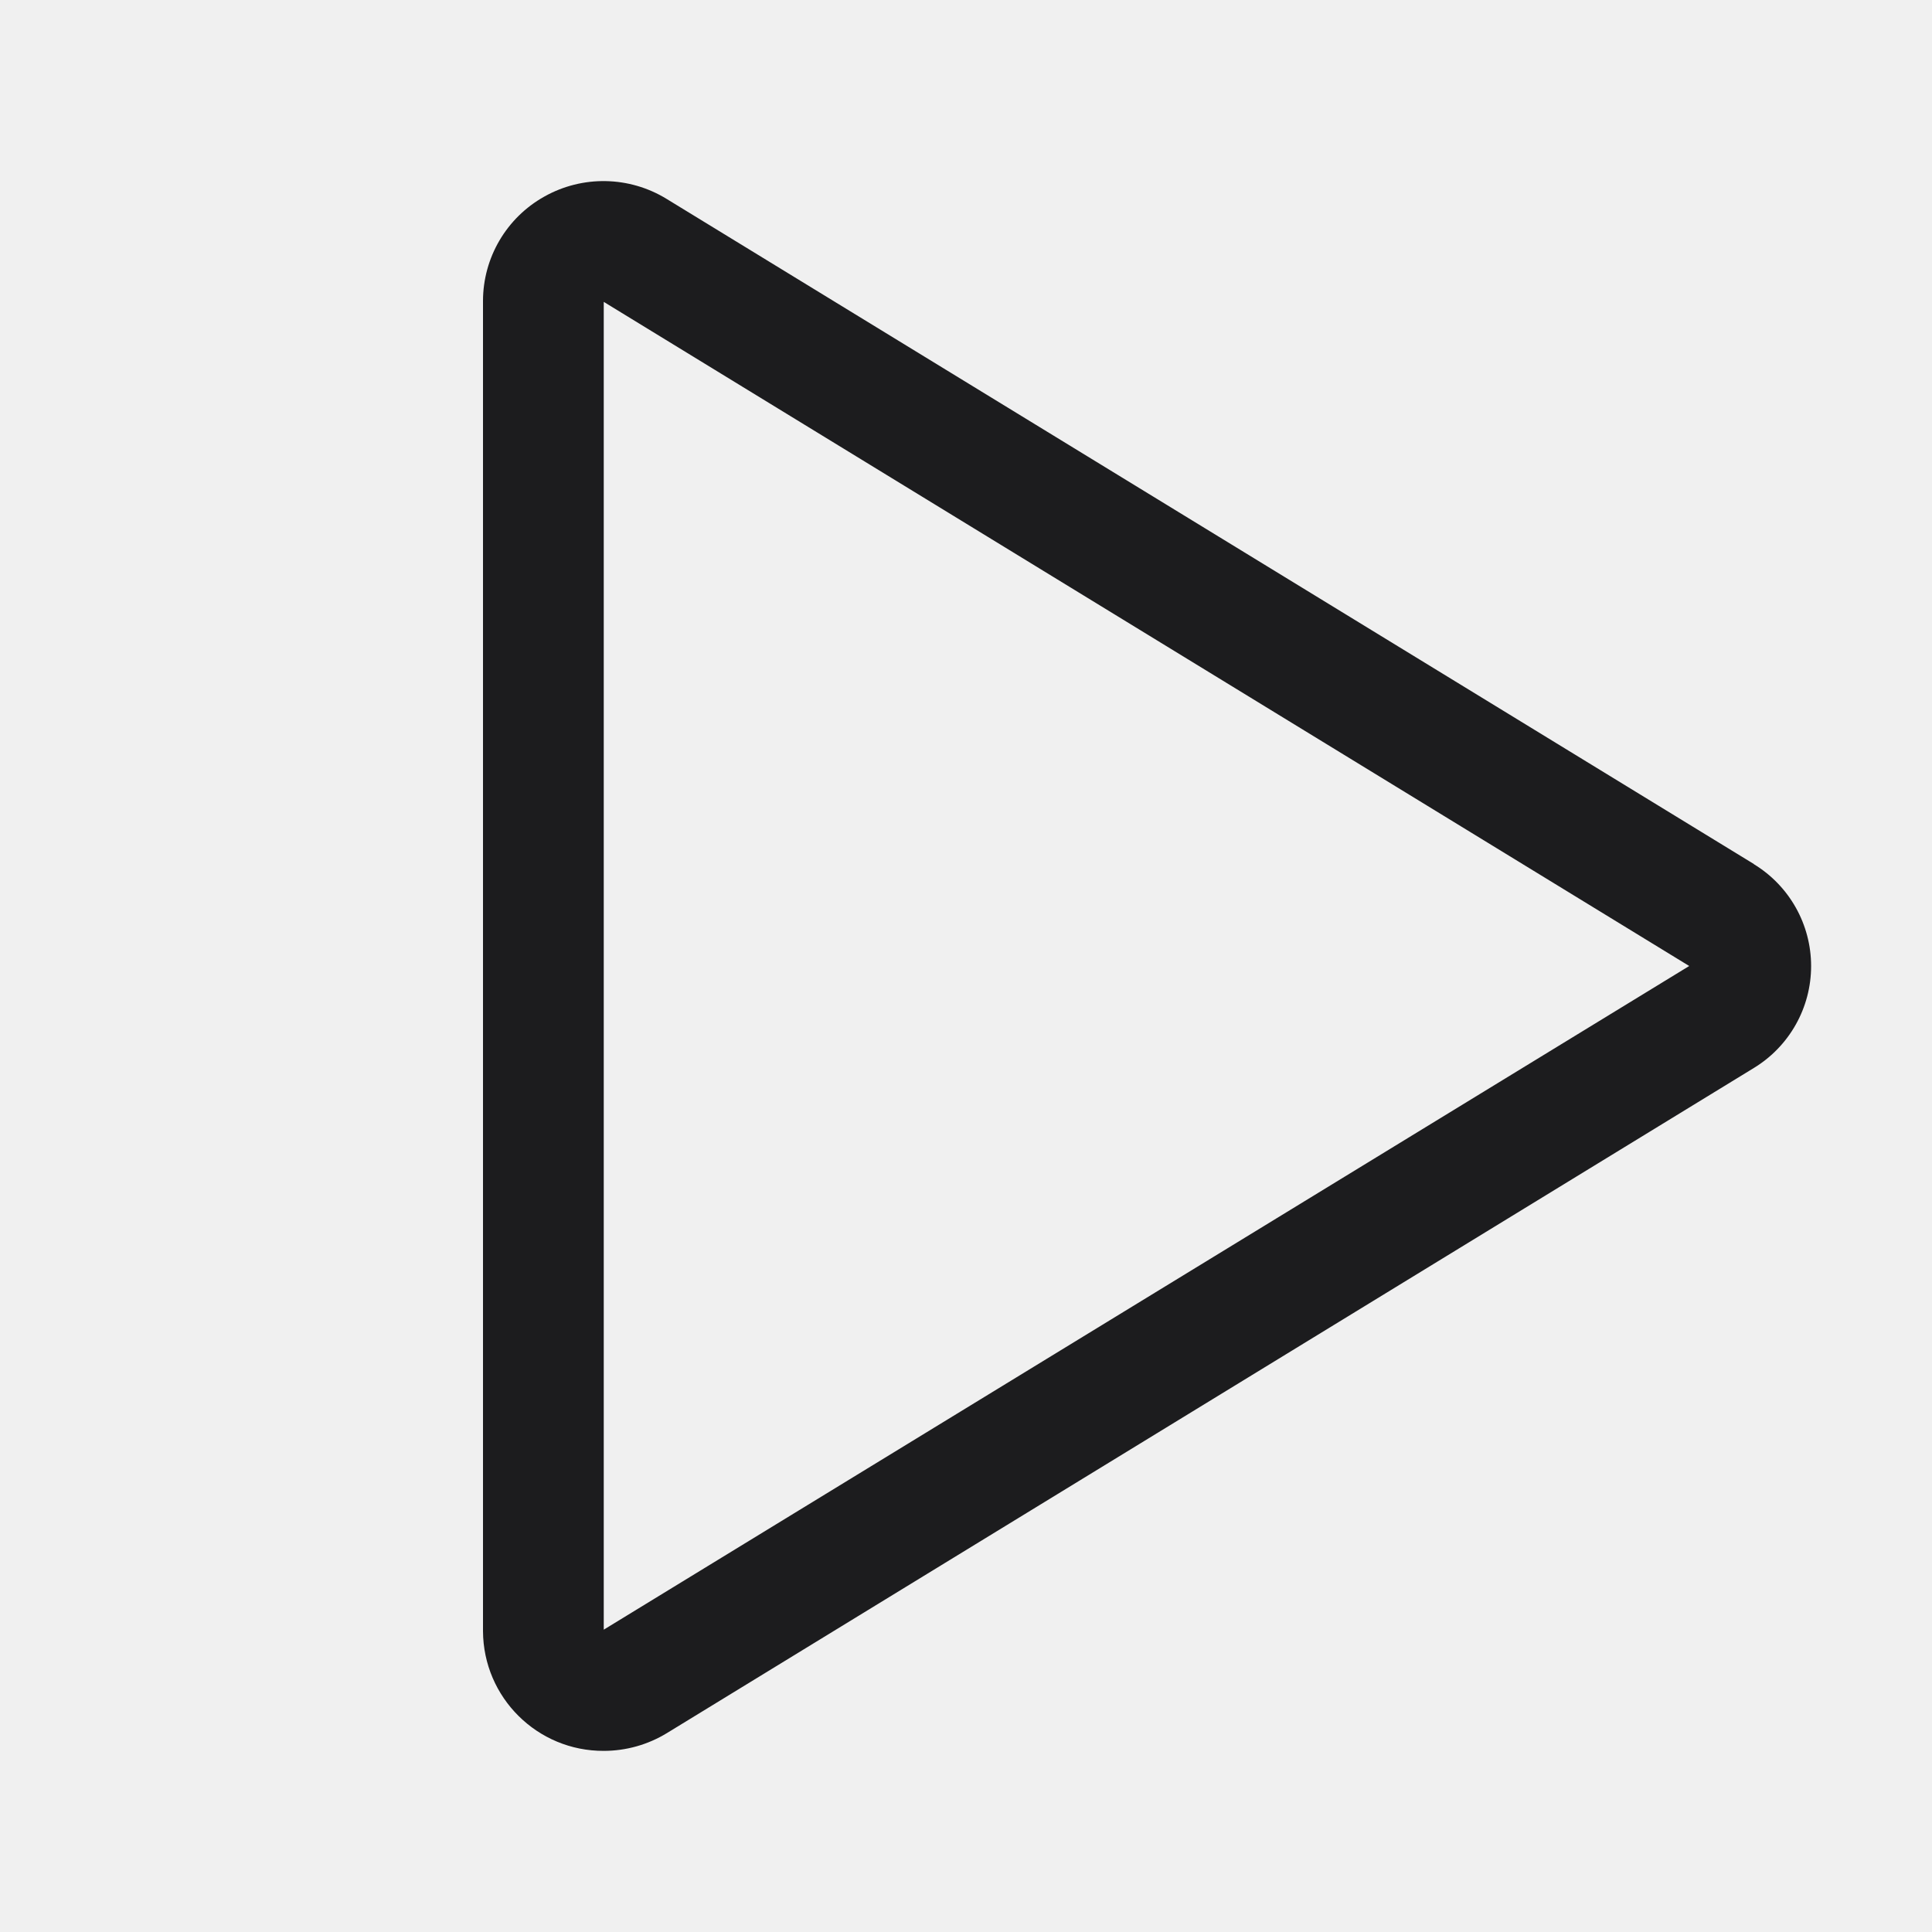
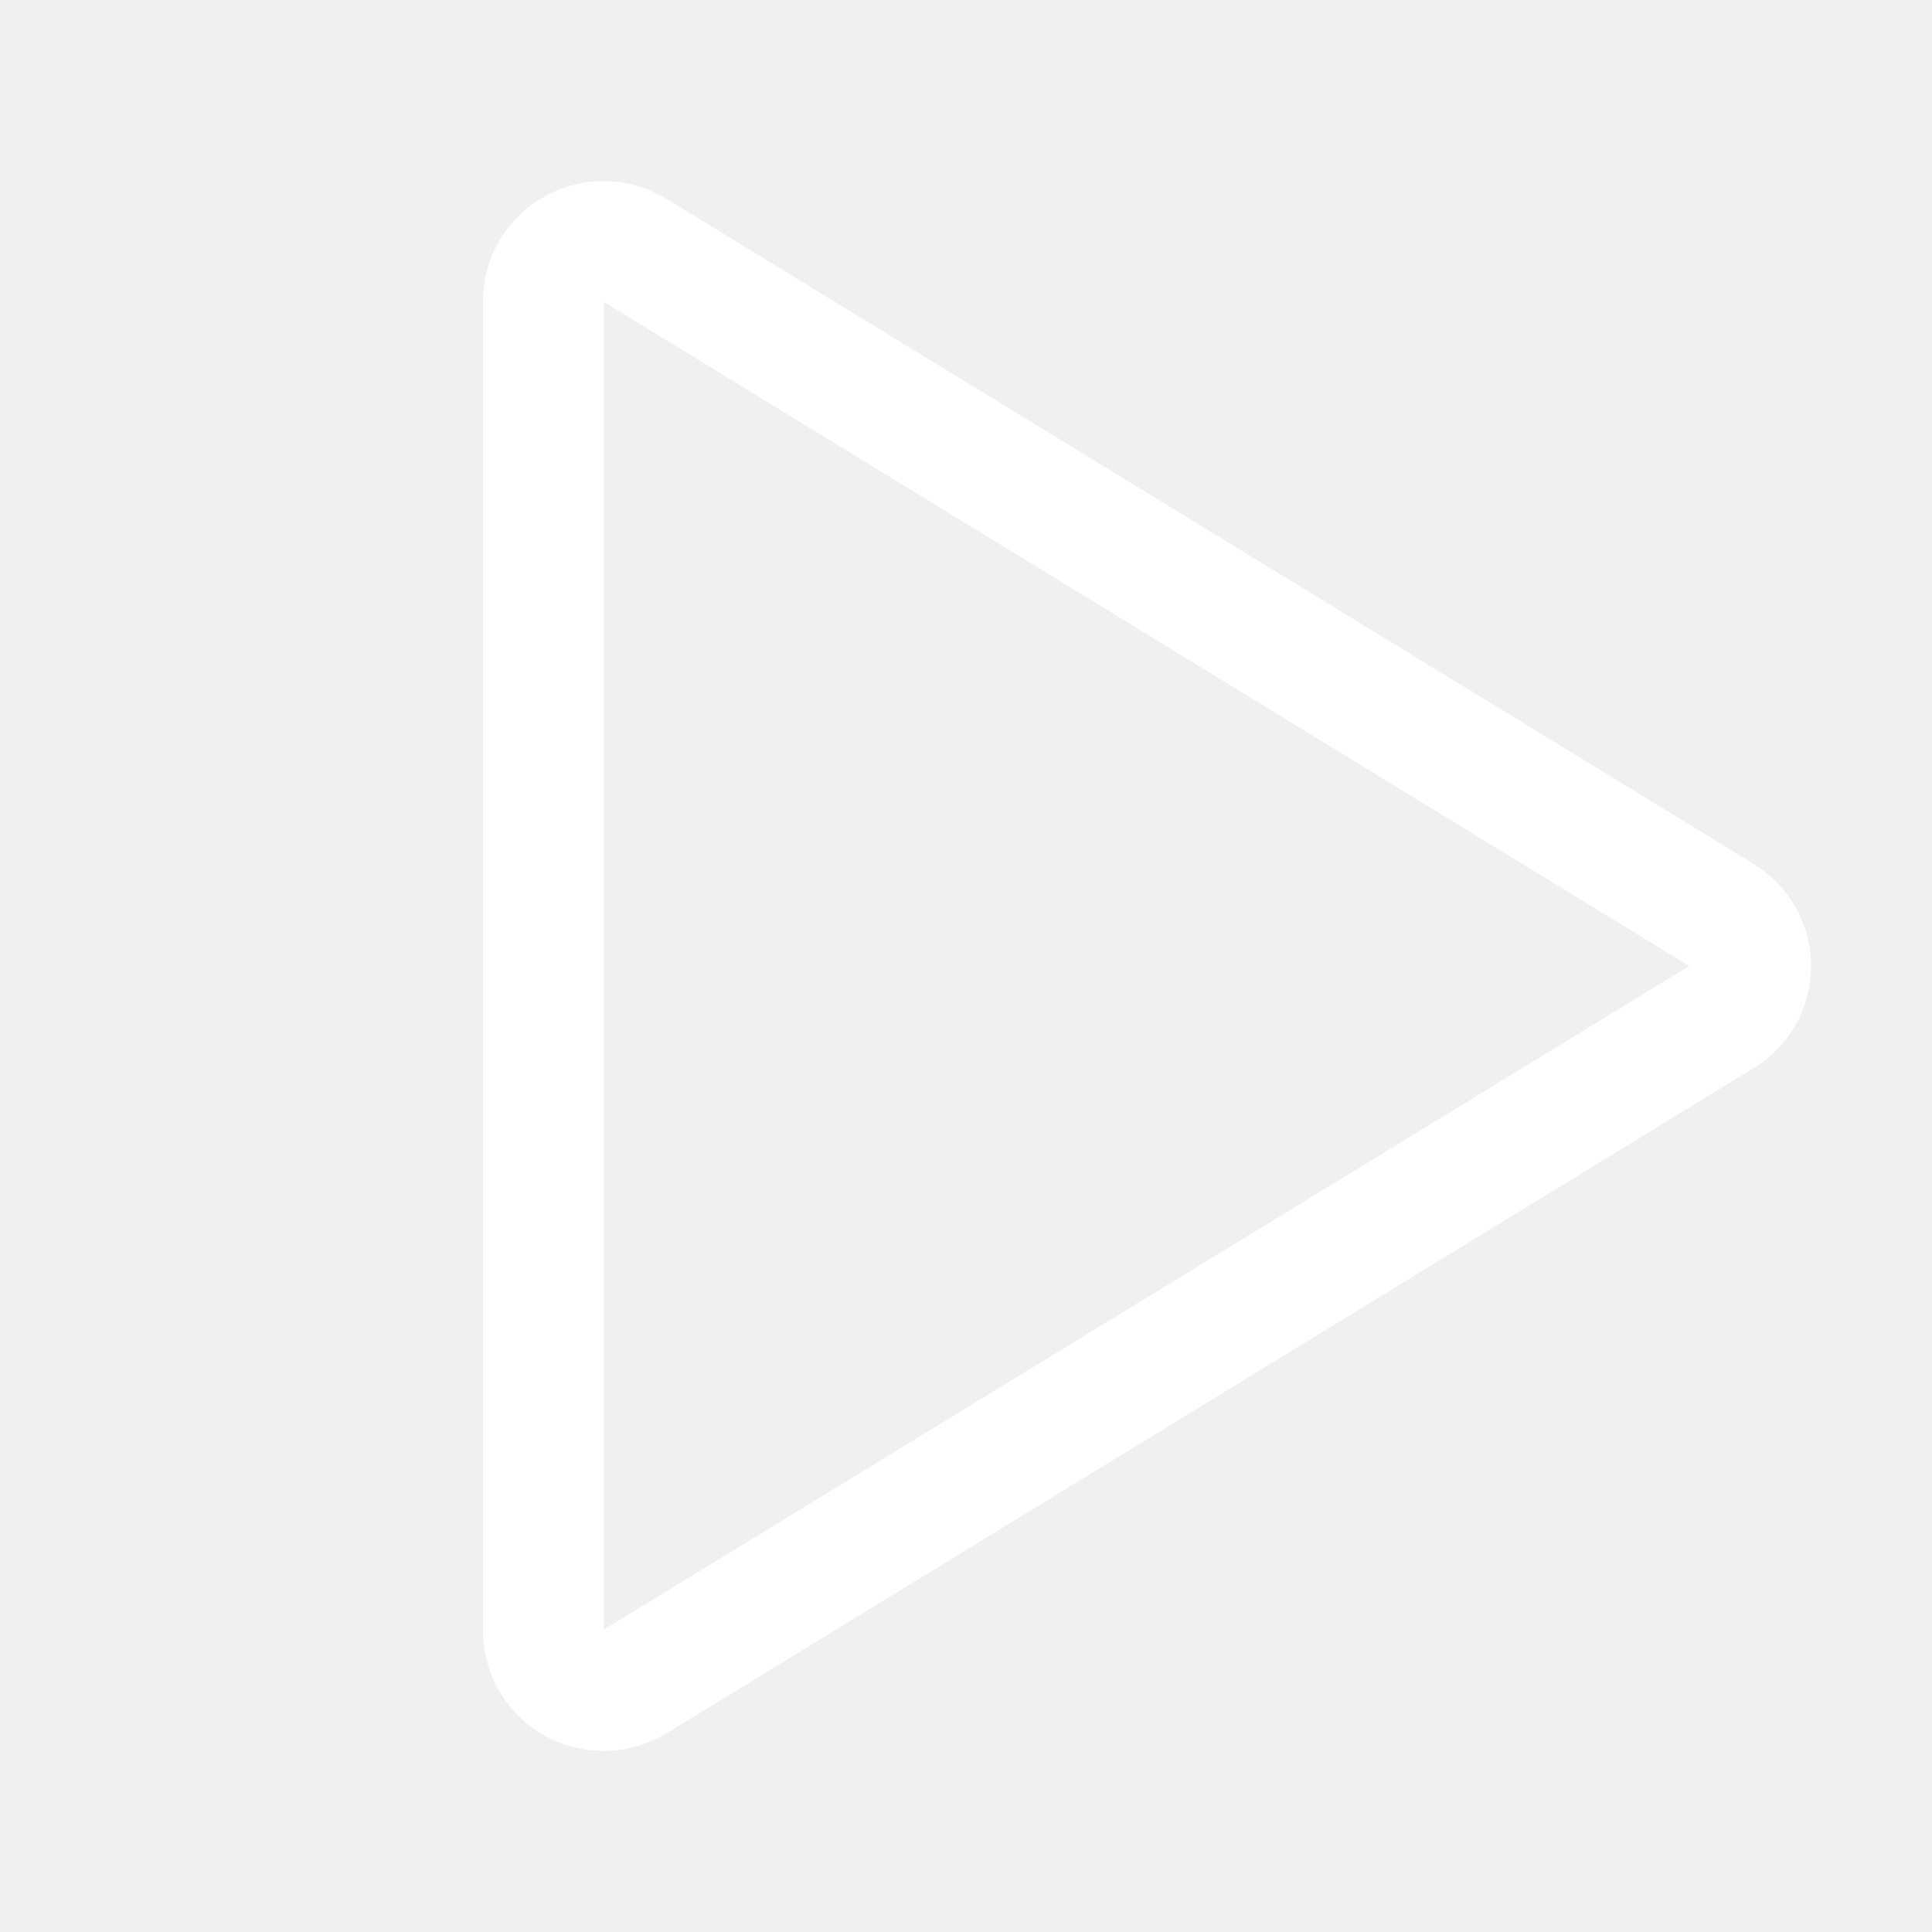
- <svg xmlns="http://www.w3.org/2000/svg" width="28" height="28" fill="#1c1c1e" viewBox="0 0 256 256">
+ <svg xmlns="http://www.w3.org/2000/svg" width="256" height="256" fill="#ffffff" viewBox="0 0 256 256">
  <path d="M232.4,114.49,88.32,26.35a16,16,0,0,0-16.2-.3A15.86,15.86,0,0,0,64,39.87V216.13A15.94,15.94,0,0,0,80,232a16.07,16.07,0,0,0,8.36-2.35L232.4,141.51a15.81,15.81,0,0,0,0-27ZM80,215.94V40l143.83,88Z" />
</svg>
